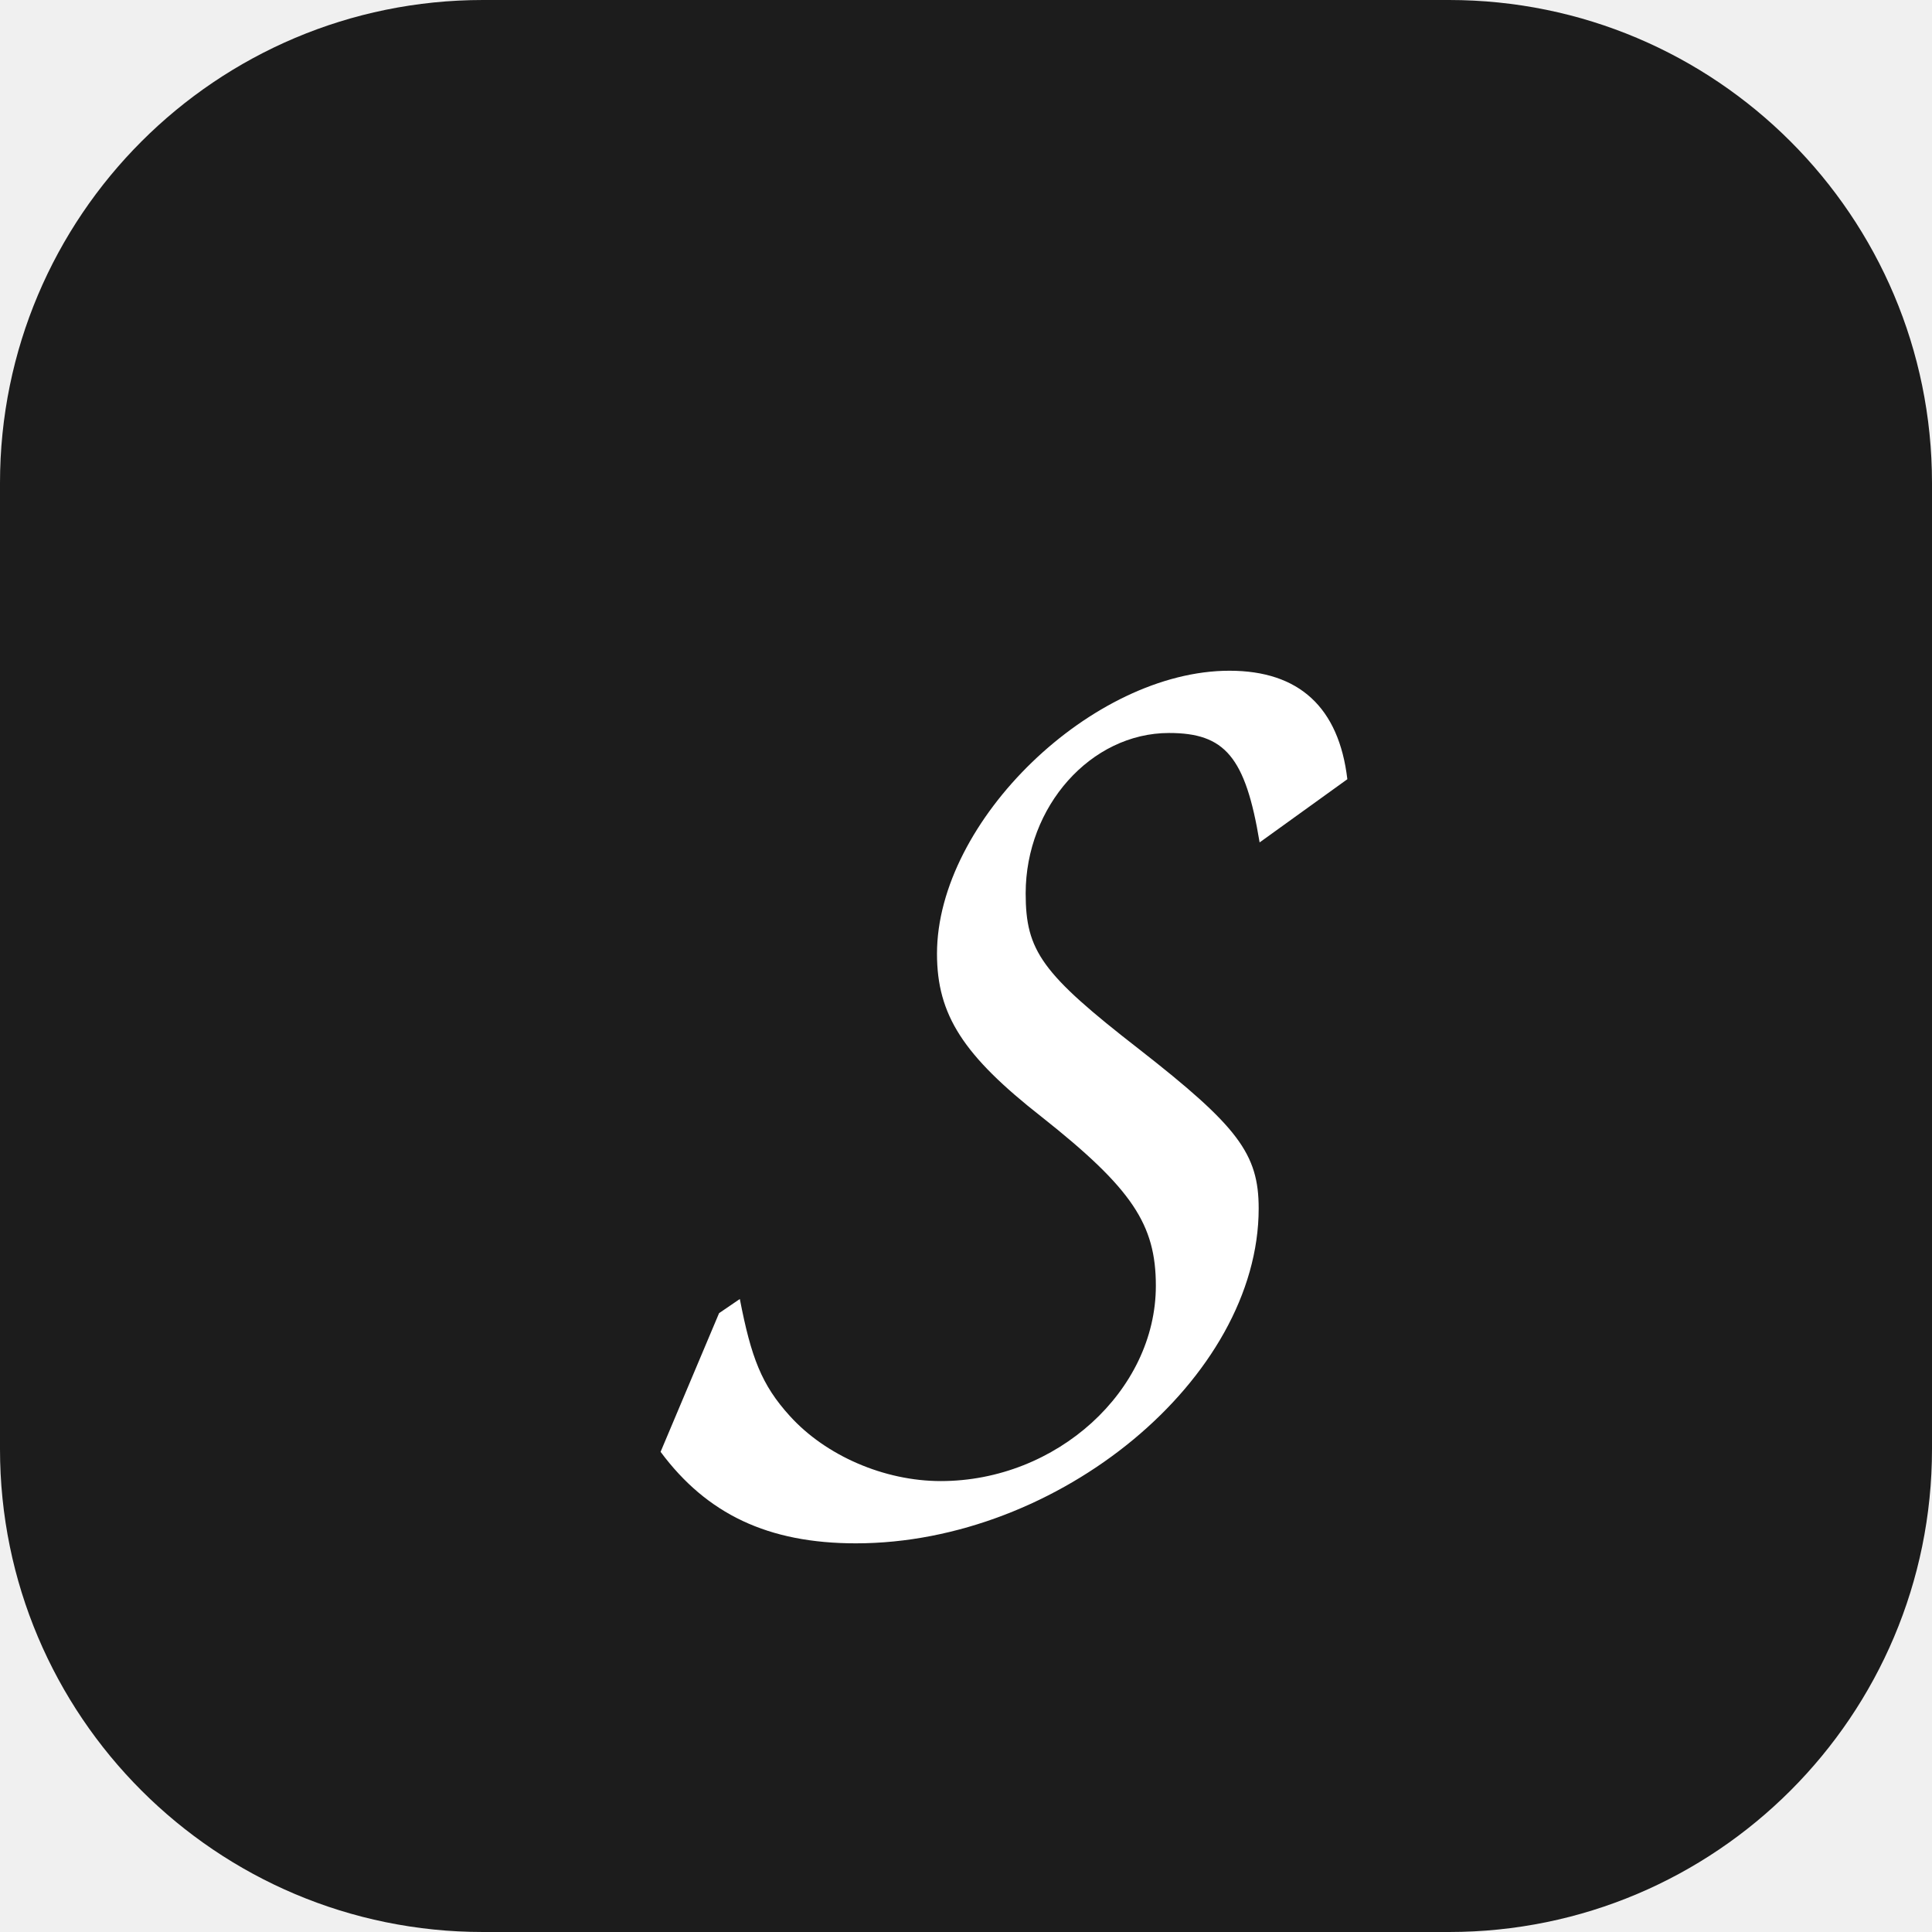
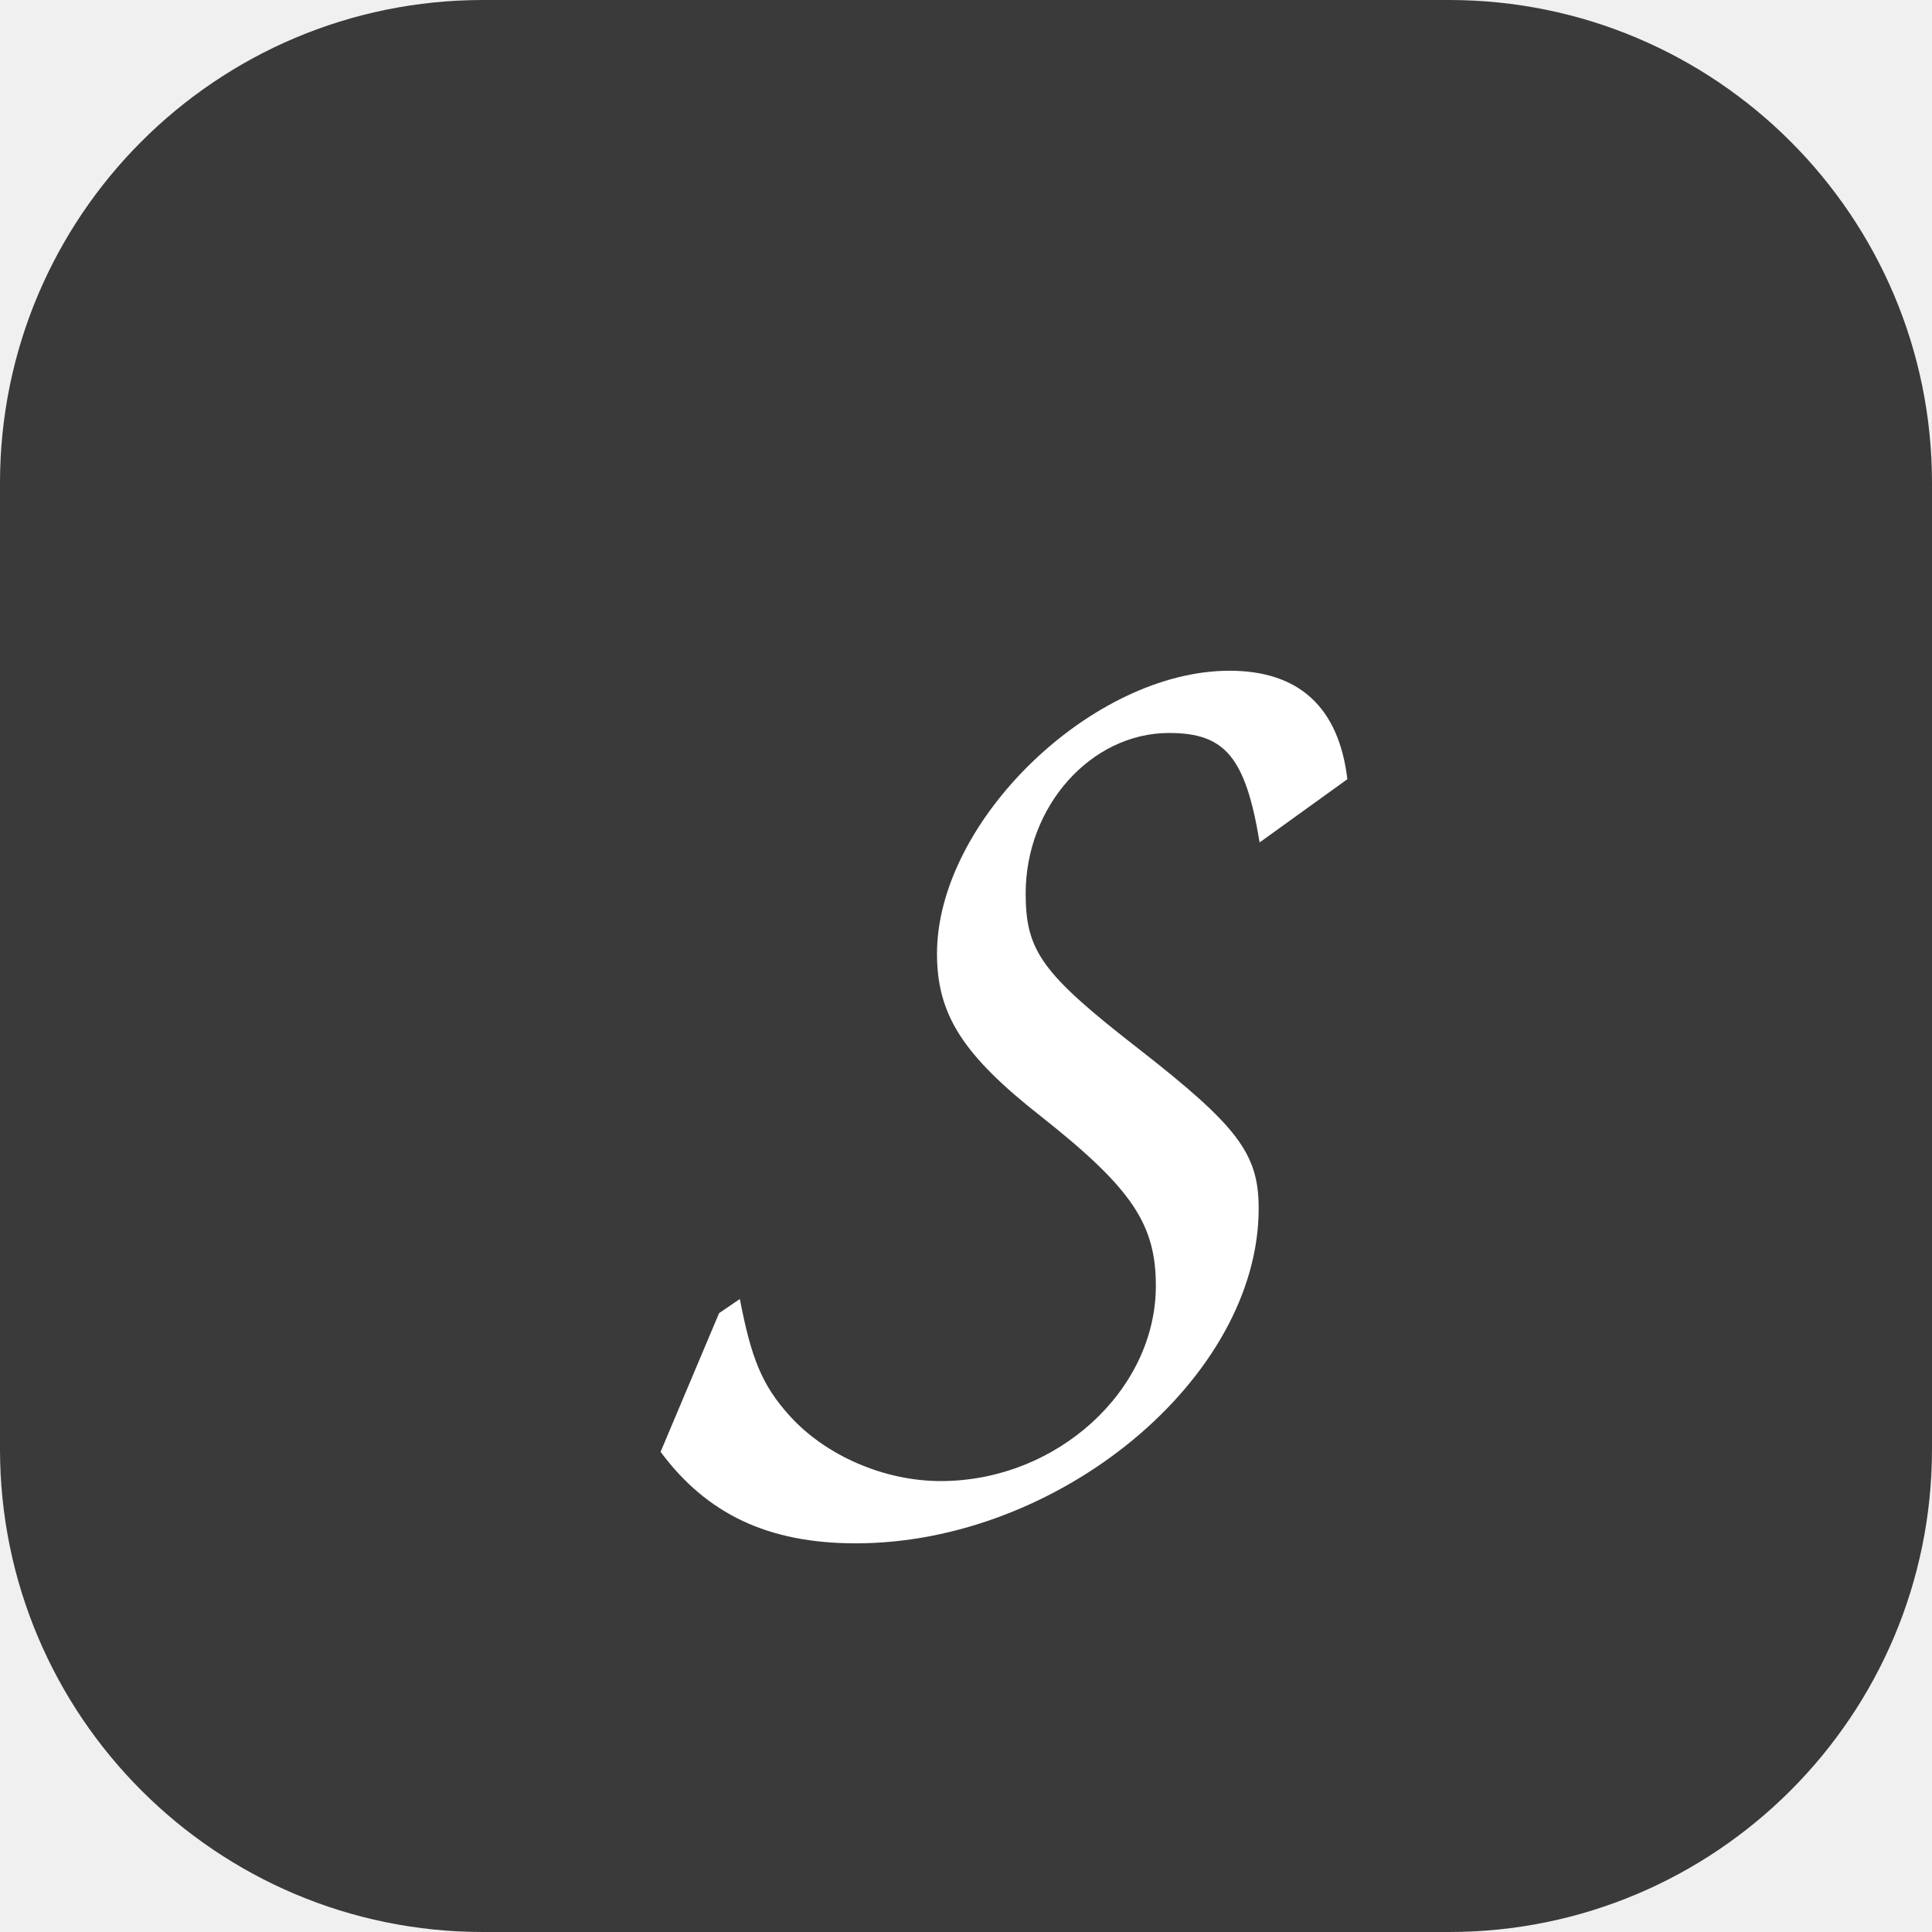
<svg xmlns="http://www.w3.org/2000/svg" viewBox="0 0 32 32">
-   <rect width="32" height="32" rx="8" fill="#1C1C1C" />
+   <rect width="32" height="32" rx="8" fill="#3A3A3A" />
  <text x="16" y="24" text-anchor="middle" font-family="Pacifico, 'Segoe Script', 'Brush Script MT', cursive" font-size="22" fill="#FFFFFF">S</text>
</svg>
